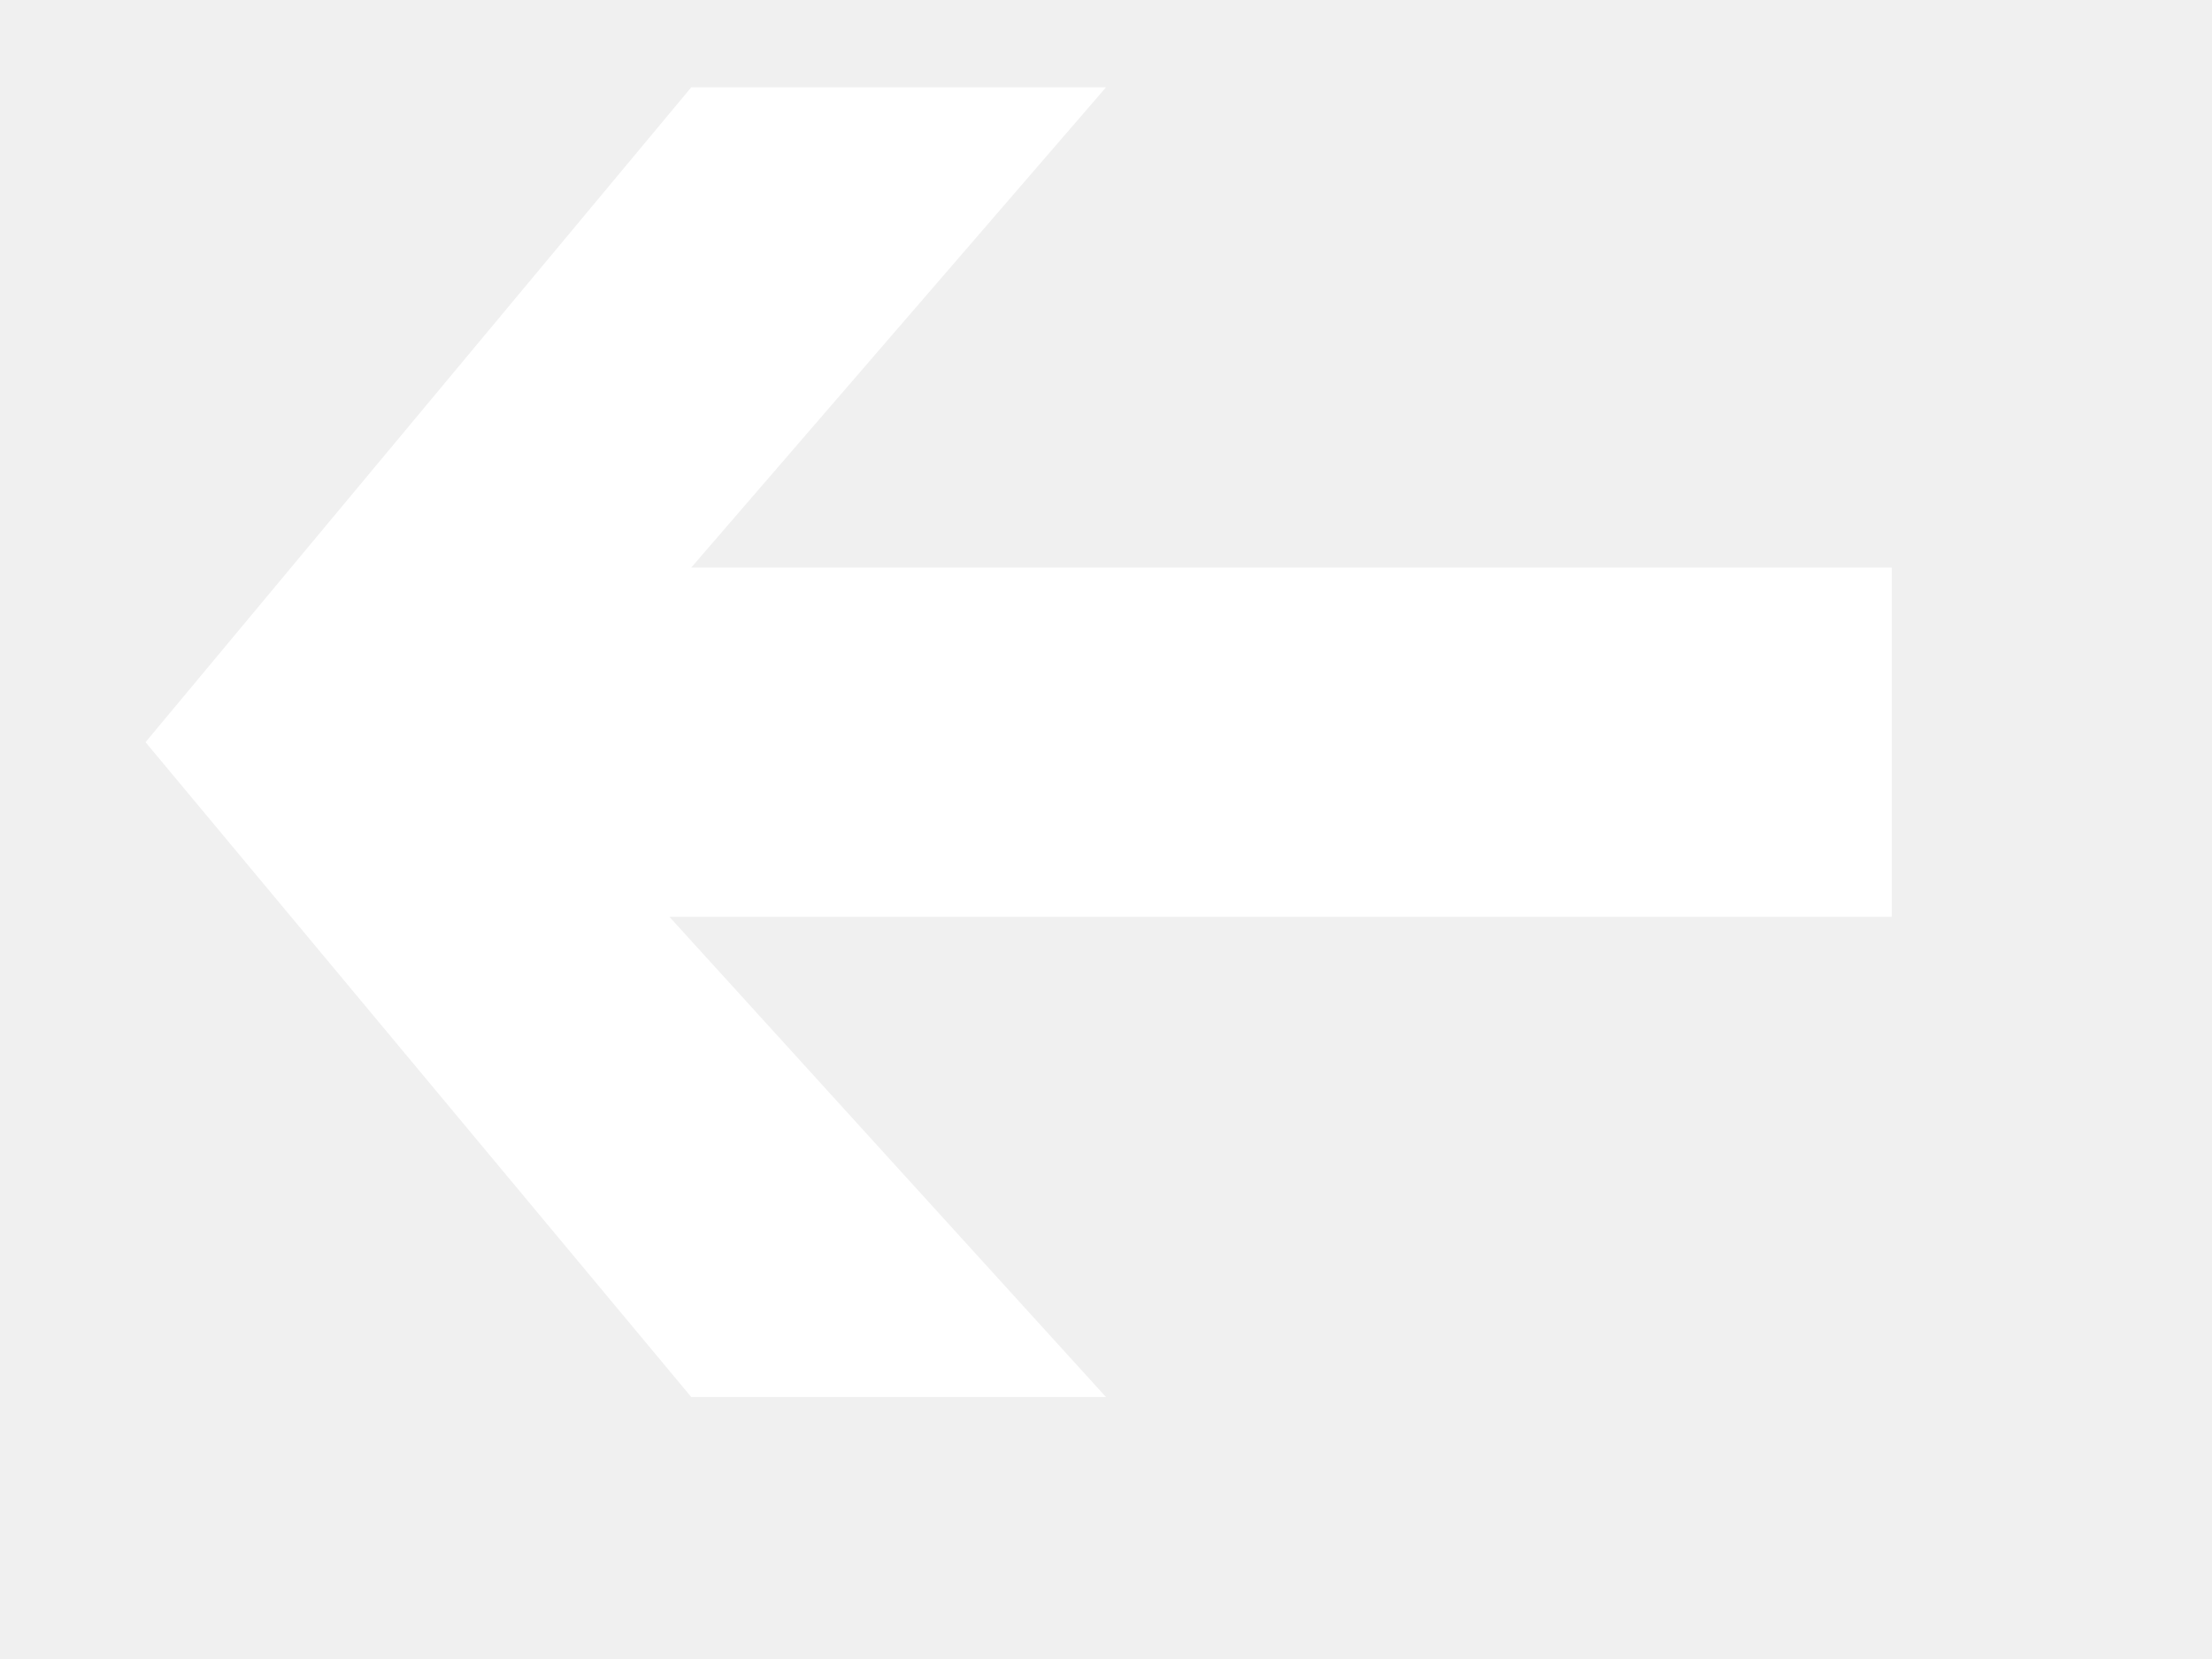
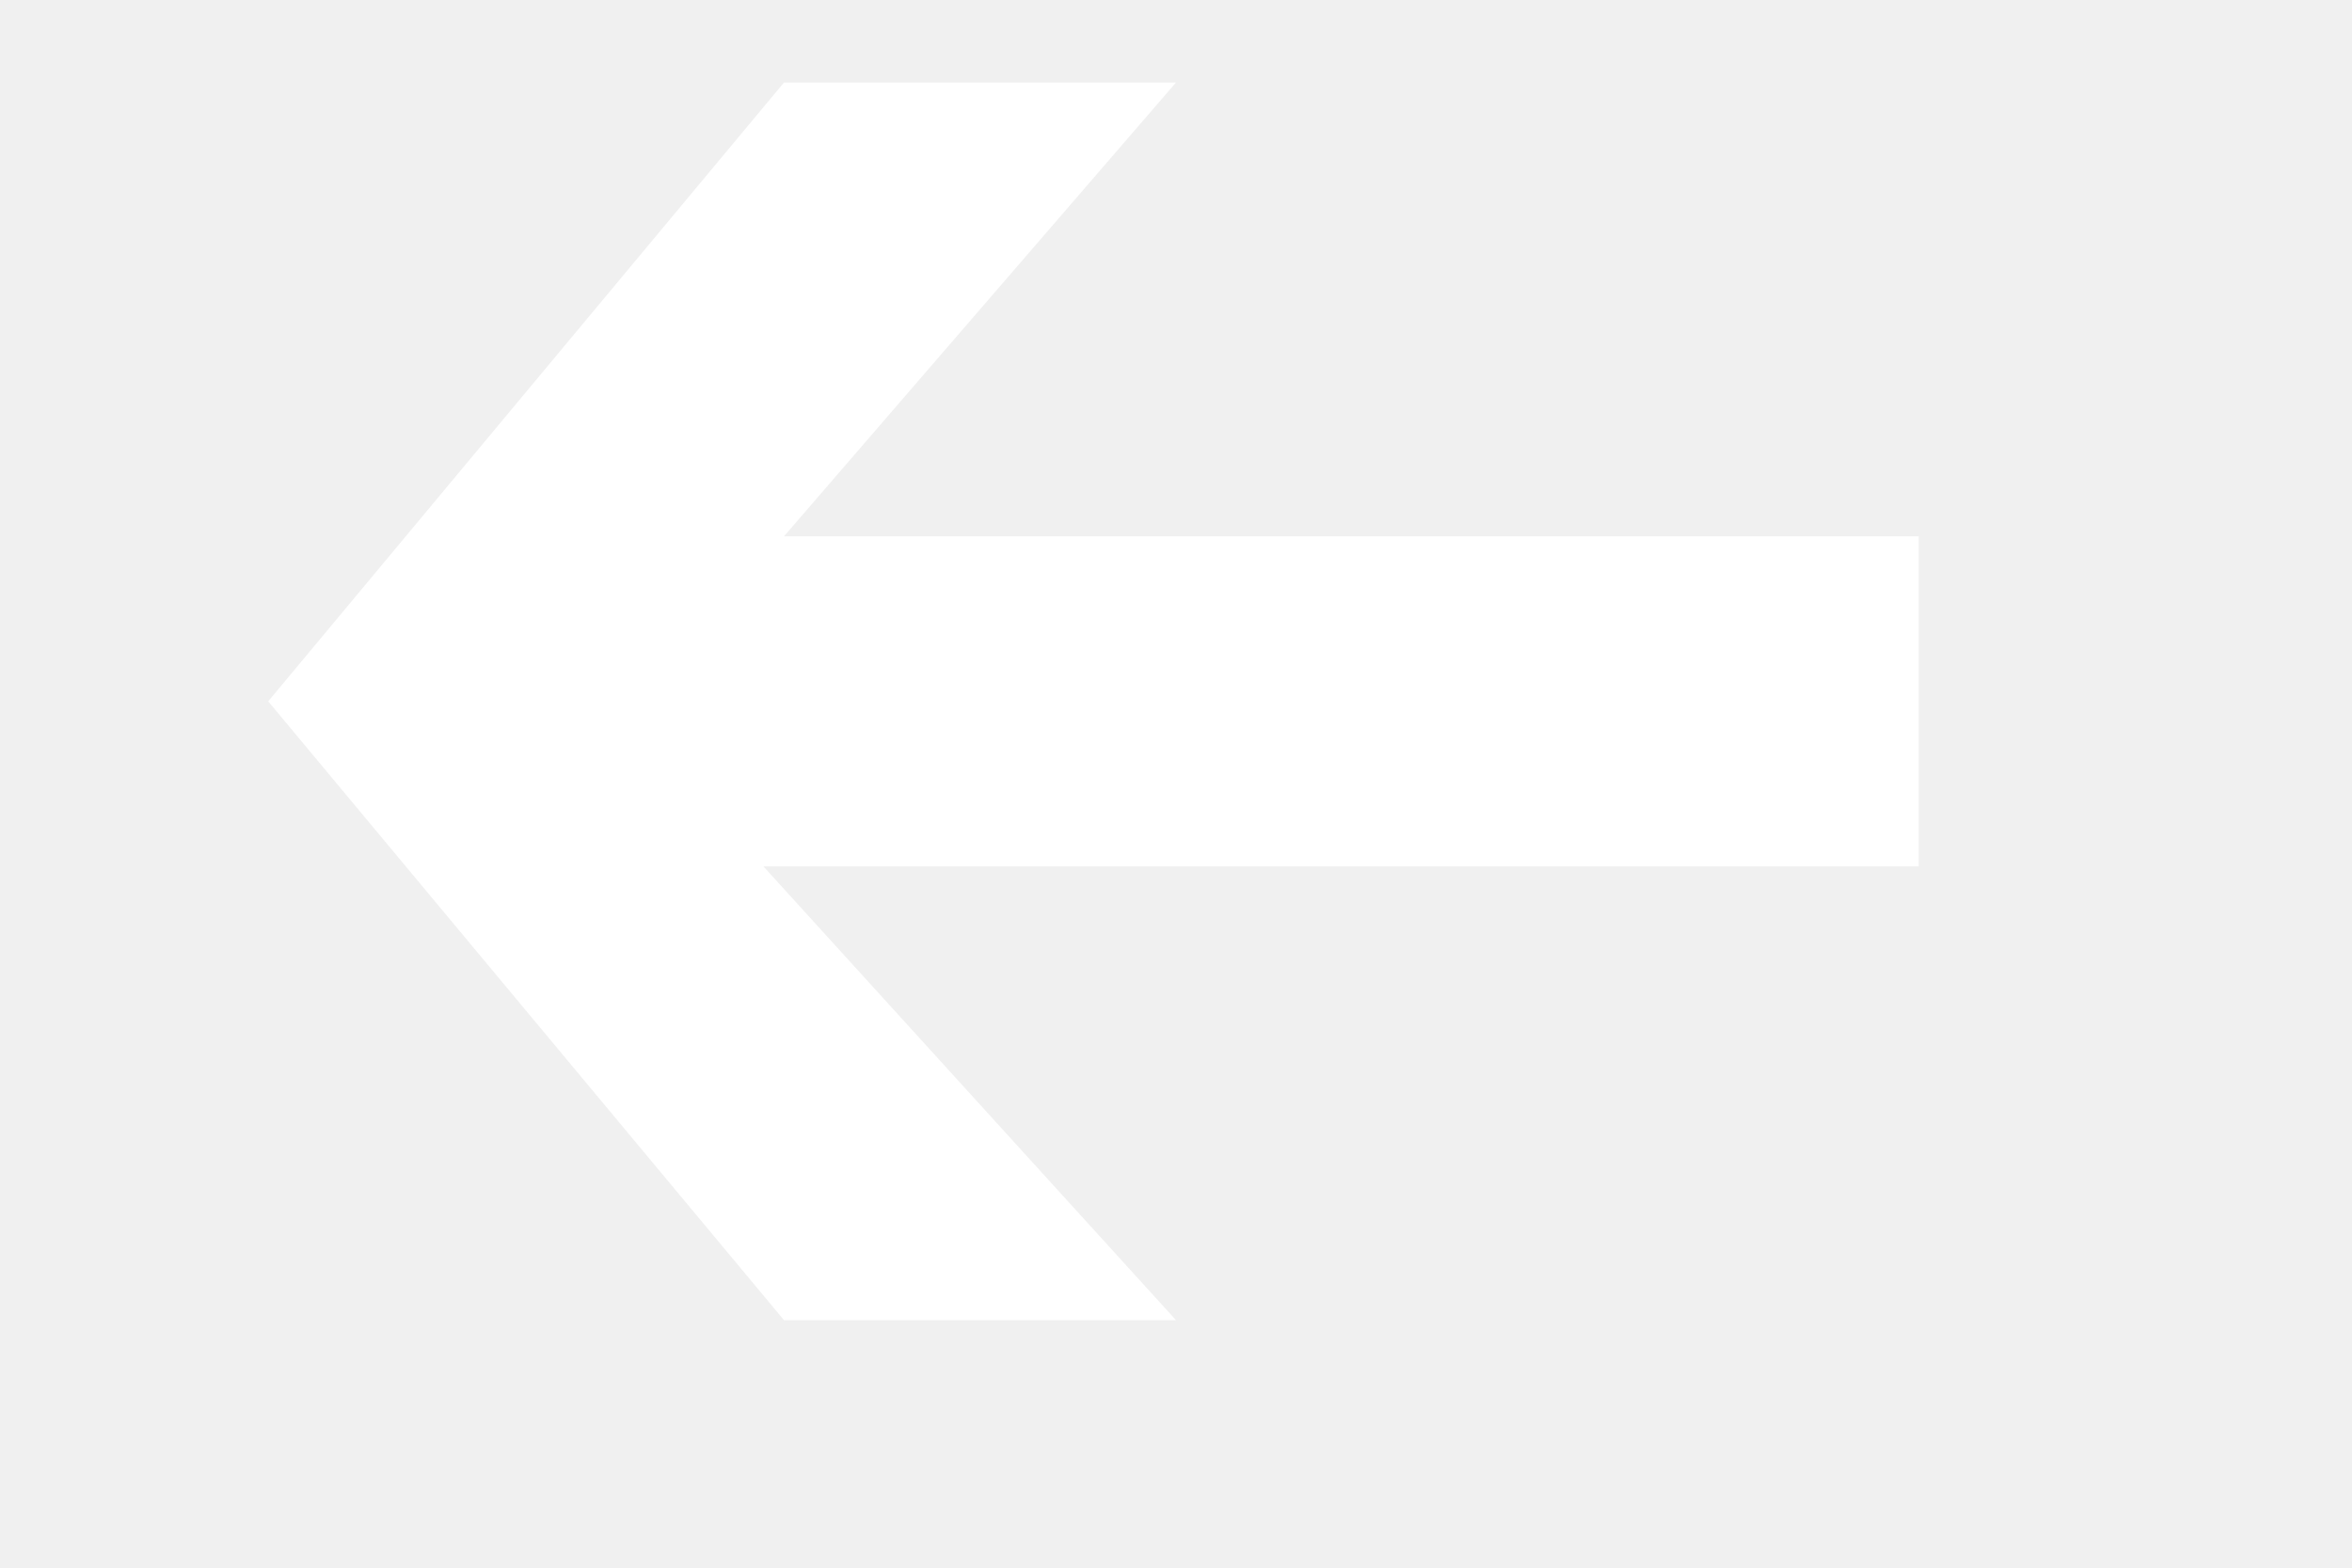
- <svg xmlns="http://www.w3.org/2000/svg" xmlns:xlink="http://www.w3.org/1999/xlink" version="1.1" preserveAspectRatio="xMidYMid meet" viewBox="309 311.5 24 19" width="20" height="15">
+ <svg xmlns="http://www.w3.org/2000/svg" xmlns:xlink="http://www.w3.org/1999/xlink" version="1.1" preserveAspectRatio="xMidYMid meet" viewBox="309 311.5 24 19" width="30" height="20">
  <defs>
    <path d="M316.25 312.5L310 320L316.25 327.5L321 327.5L316 322L330 322L330 318L316.25 318L321 312.5L316.25 312.5Z" id="b2dHzmKLY6" />
  </defs>
  <g>
    <g>
      <use xlink:href="#b2dHzmKLY6" opacity="1" fill="#ffffff" fill-opacity="1" />
      <g>
        <use xlink:href="#b2dHzmKLY6" opacity="1" fill-opacity="0" stroke="#000000" stroke-width="1" stroke-opacity="0" />
      </g>
    </g>
  </g>
</svg>
